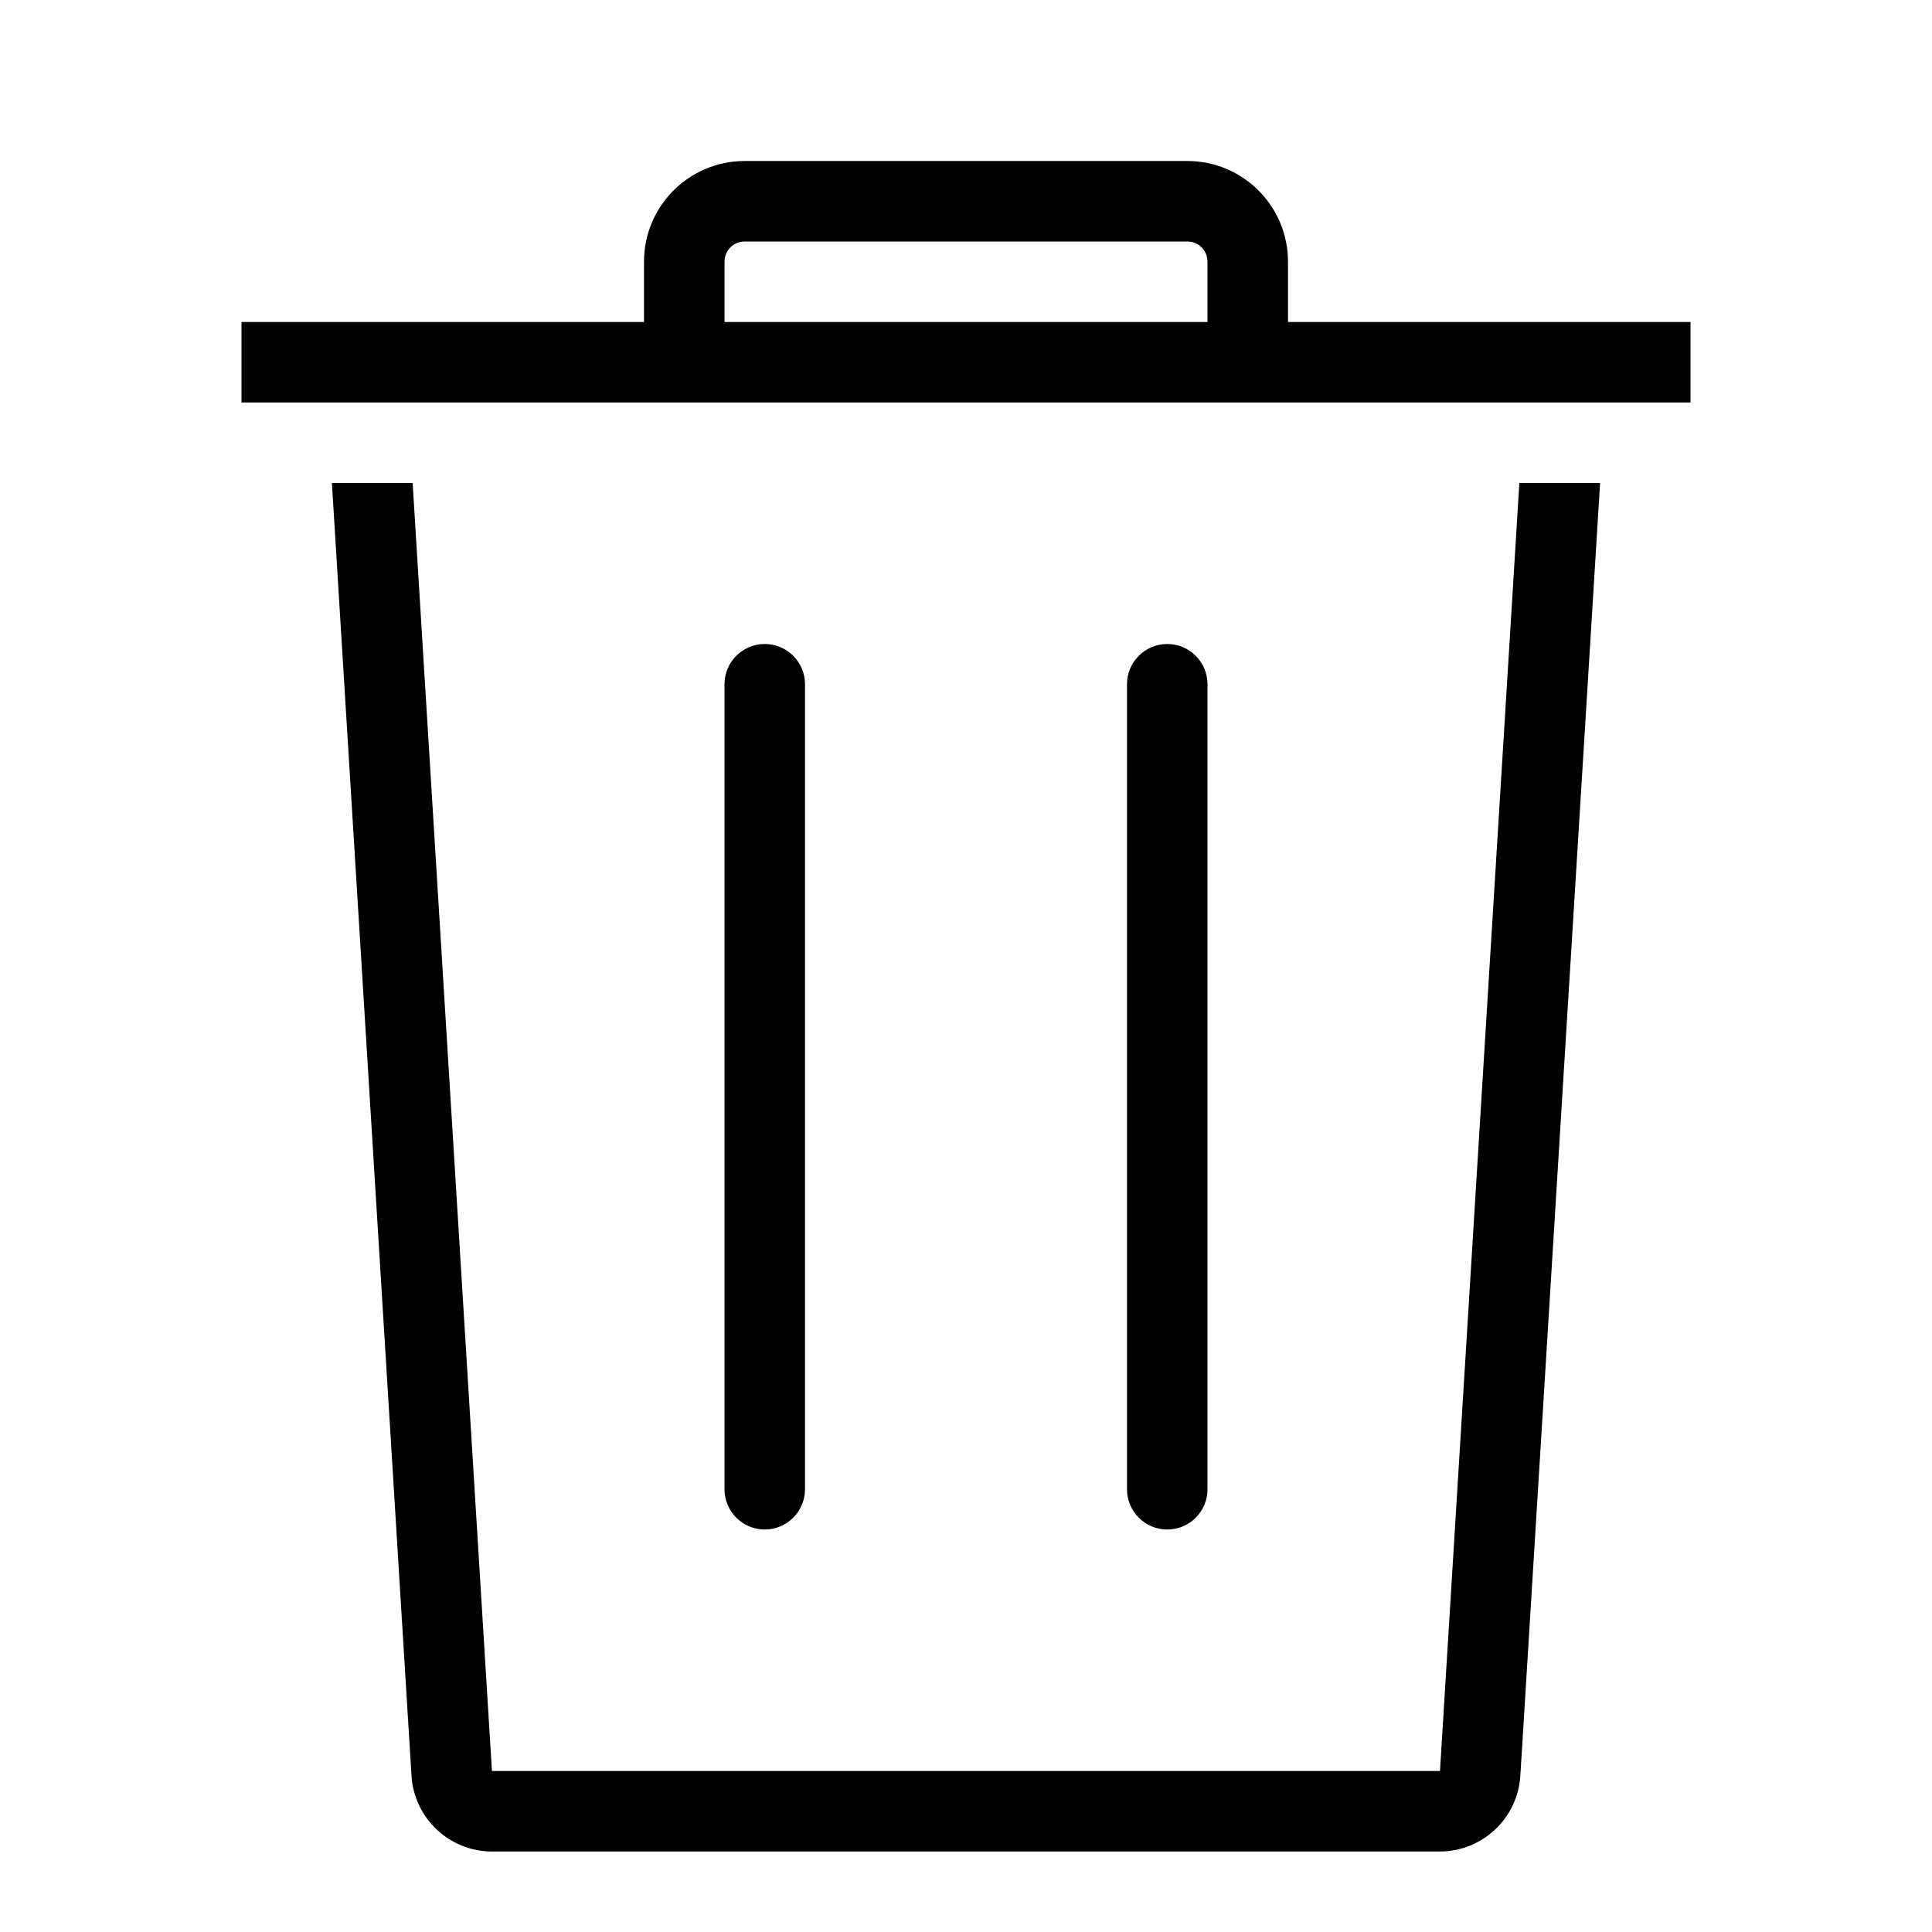
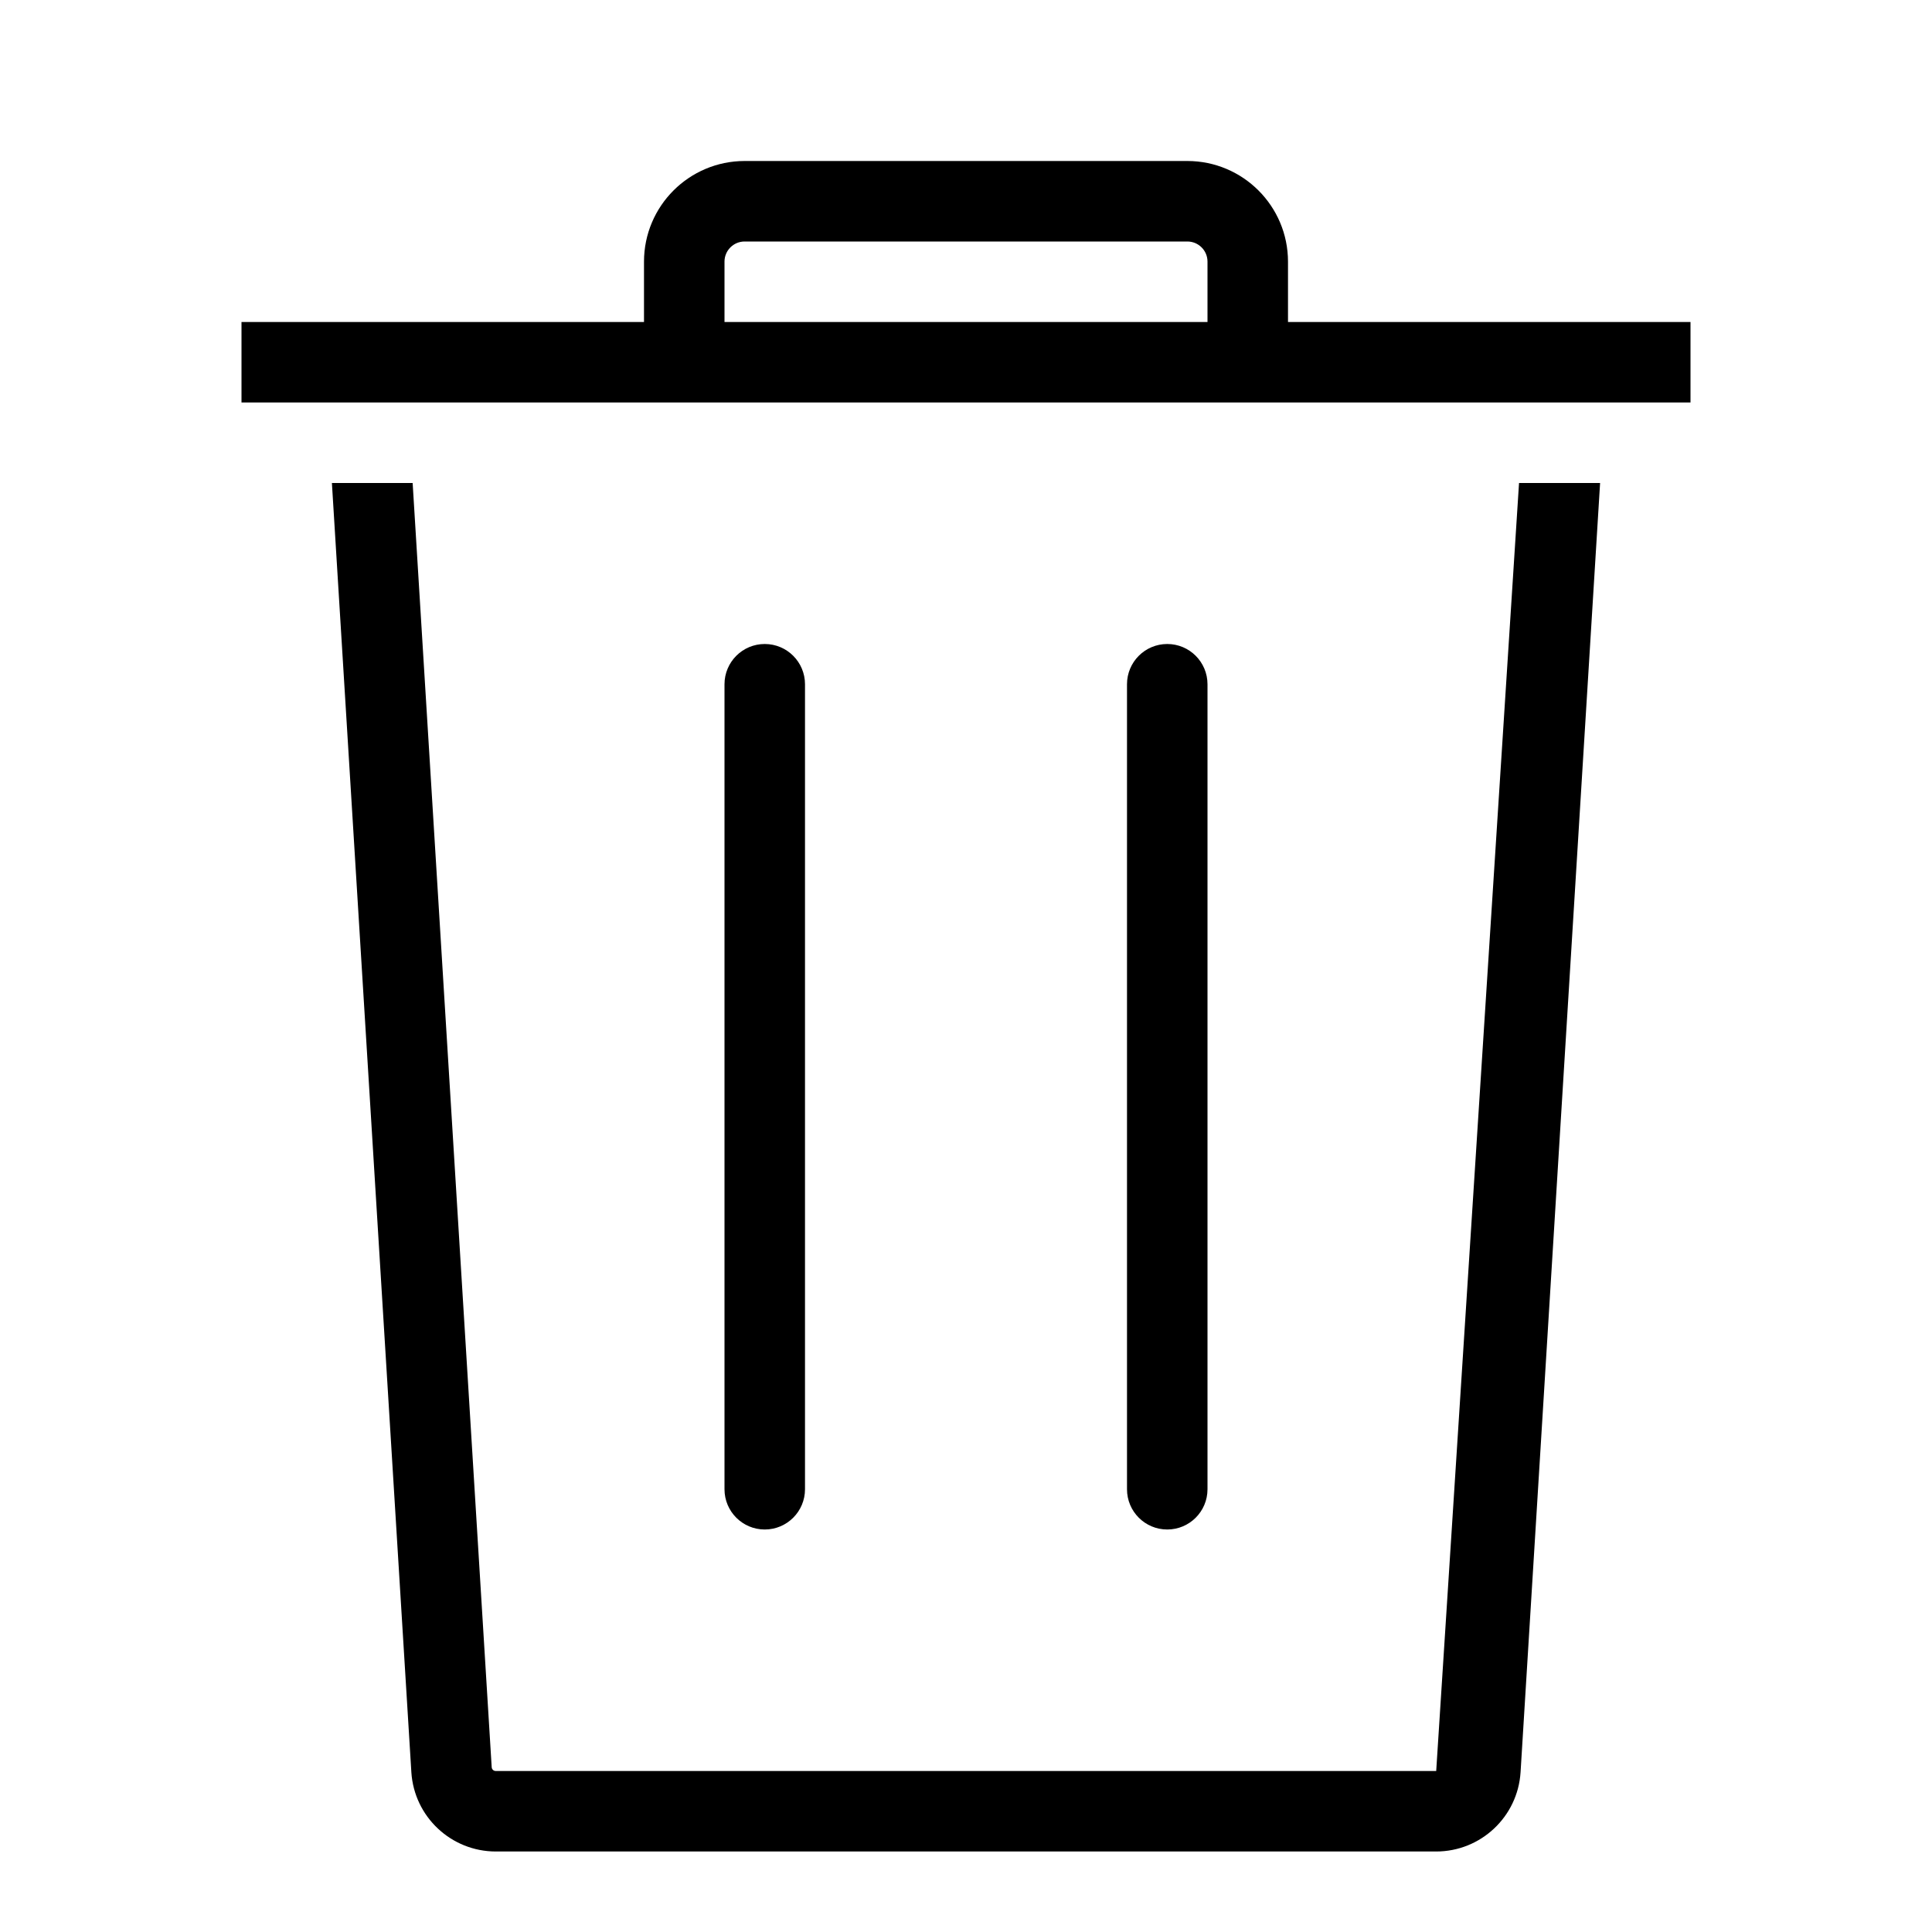
- <svg xmlns="http://www.w3.org/2000/svg" viewBox="0 0 24 24">
-   <path d="M18.874 6h1.003l-.991 16.062a1.003 1.003 0 0 1-.998.938H6.11a1.003 1.003 0 0 1-.998-.938L4.123 6h1.003l.985 16h11.777zM9.5 19a.5.5 0 0 0 .5-.5v-10a.5.5 0 0 0-1 0v10a.5.5 0 0 0 .5.5zm5 0a.5.5 0 0 0 .5-.5v-10a.5.5 0 0 0-1 0v10a.5.5 0 0 0 .5.5zM3 5V4h5v-.75A1.251 1.251 0 0 1 9.25 2h5.5A1.251 1.251 0 0 1 16 3.25V4h5v1zm6-1h6v-.75a.25.25 0 0 0-.25-.25h-5.5a.25.25 0 0 0-.25.25z" />
+ <svg xmlns="http://www.w3.org/2000/svg" id="icons" viewBox="0 0 24 24">
+   <path d="M18.87 6h1.007l-.988 16.015A1.051 1.051 0 0 1 17.84 23H6.158a1.052 1.052 0 0 1-1.048-.984v-.001L4.123 6h1.003l.982 15.953a.05.05 0 0 0 .05.047h11.683zM9.5 19a.5.5 0 0 0 .5-.5v-10a.5.5 0 0 0-1 0v10a.5.5 0 0 0 .5.5zm5 0a.5.5 0 0 0 .5-.5v-10a.5.5 0 0 0-1 0v10a.5.5 0 0 0 .5.5zM5.064 5H3V4h5v-.75A1.251 1.251 0 0 1 9.25 2h5.5A1.251 1.251 0 0 1 16 3.25V4h5v1H5.064zM9 4h6v-.75a.25.25 0 0 0-.25-.25h-5.5a.25.25 0 0 0-.25.25z" />
  <path fill="none" d="M0 0h24v24H0z" />
</svg>
